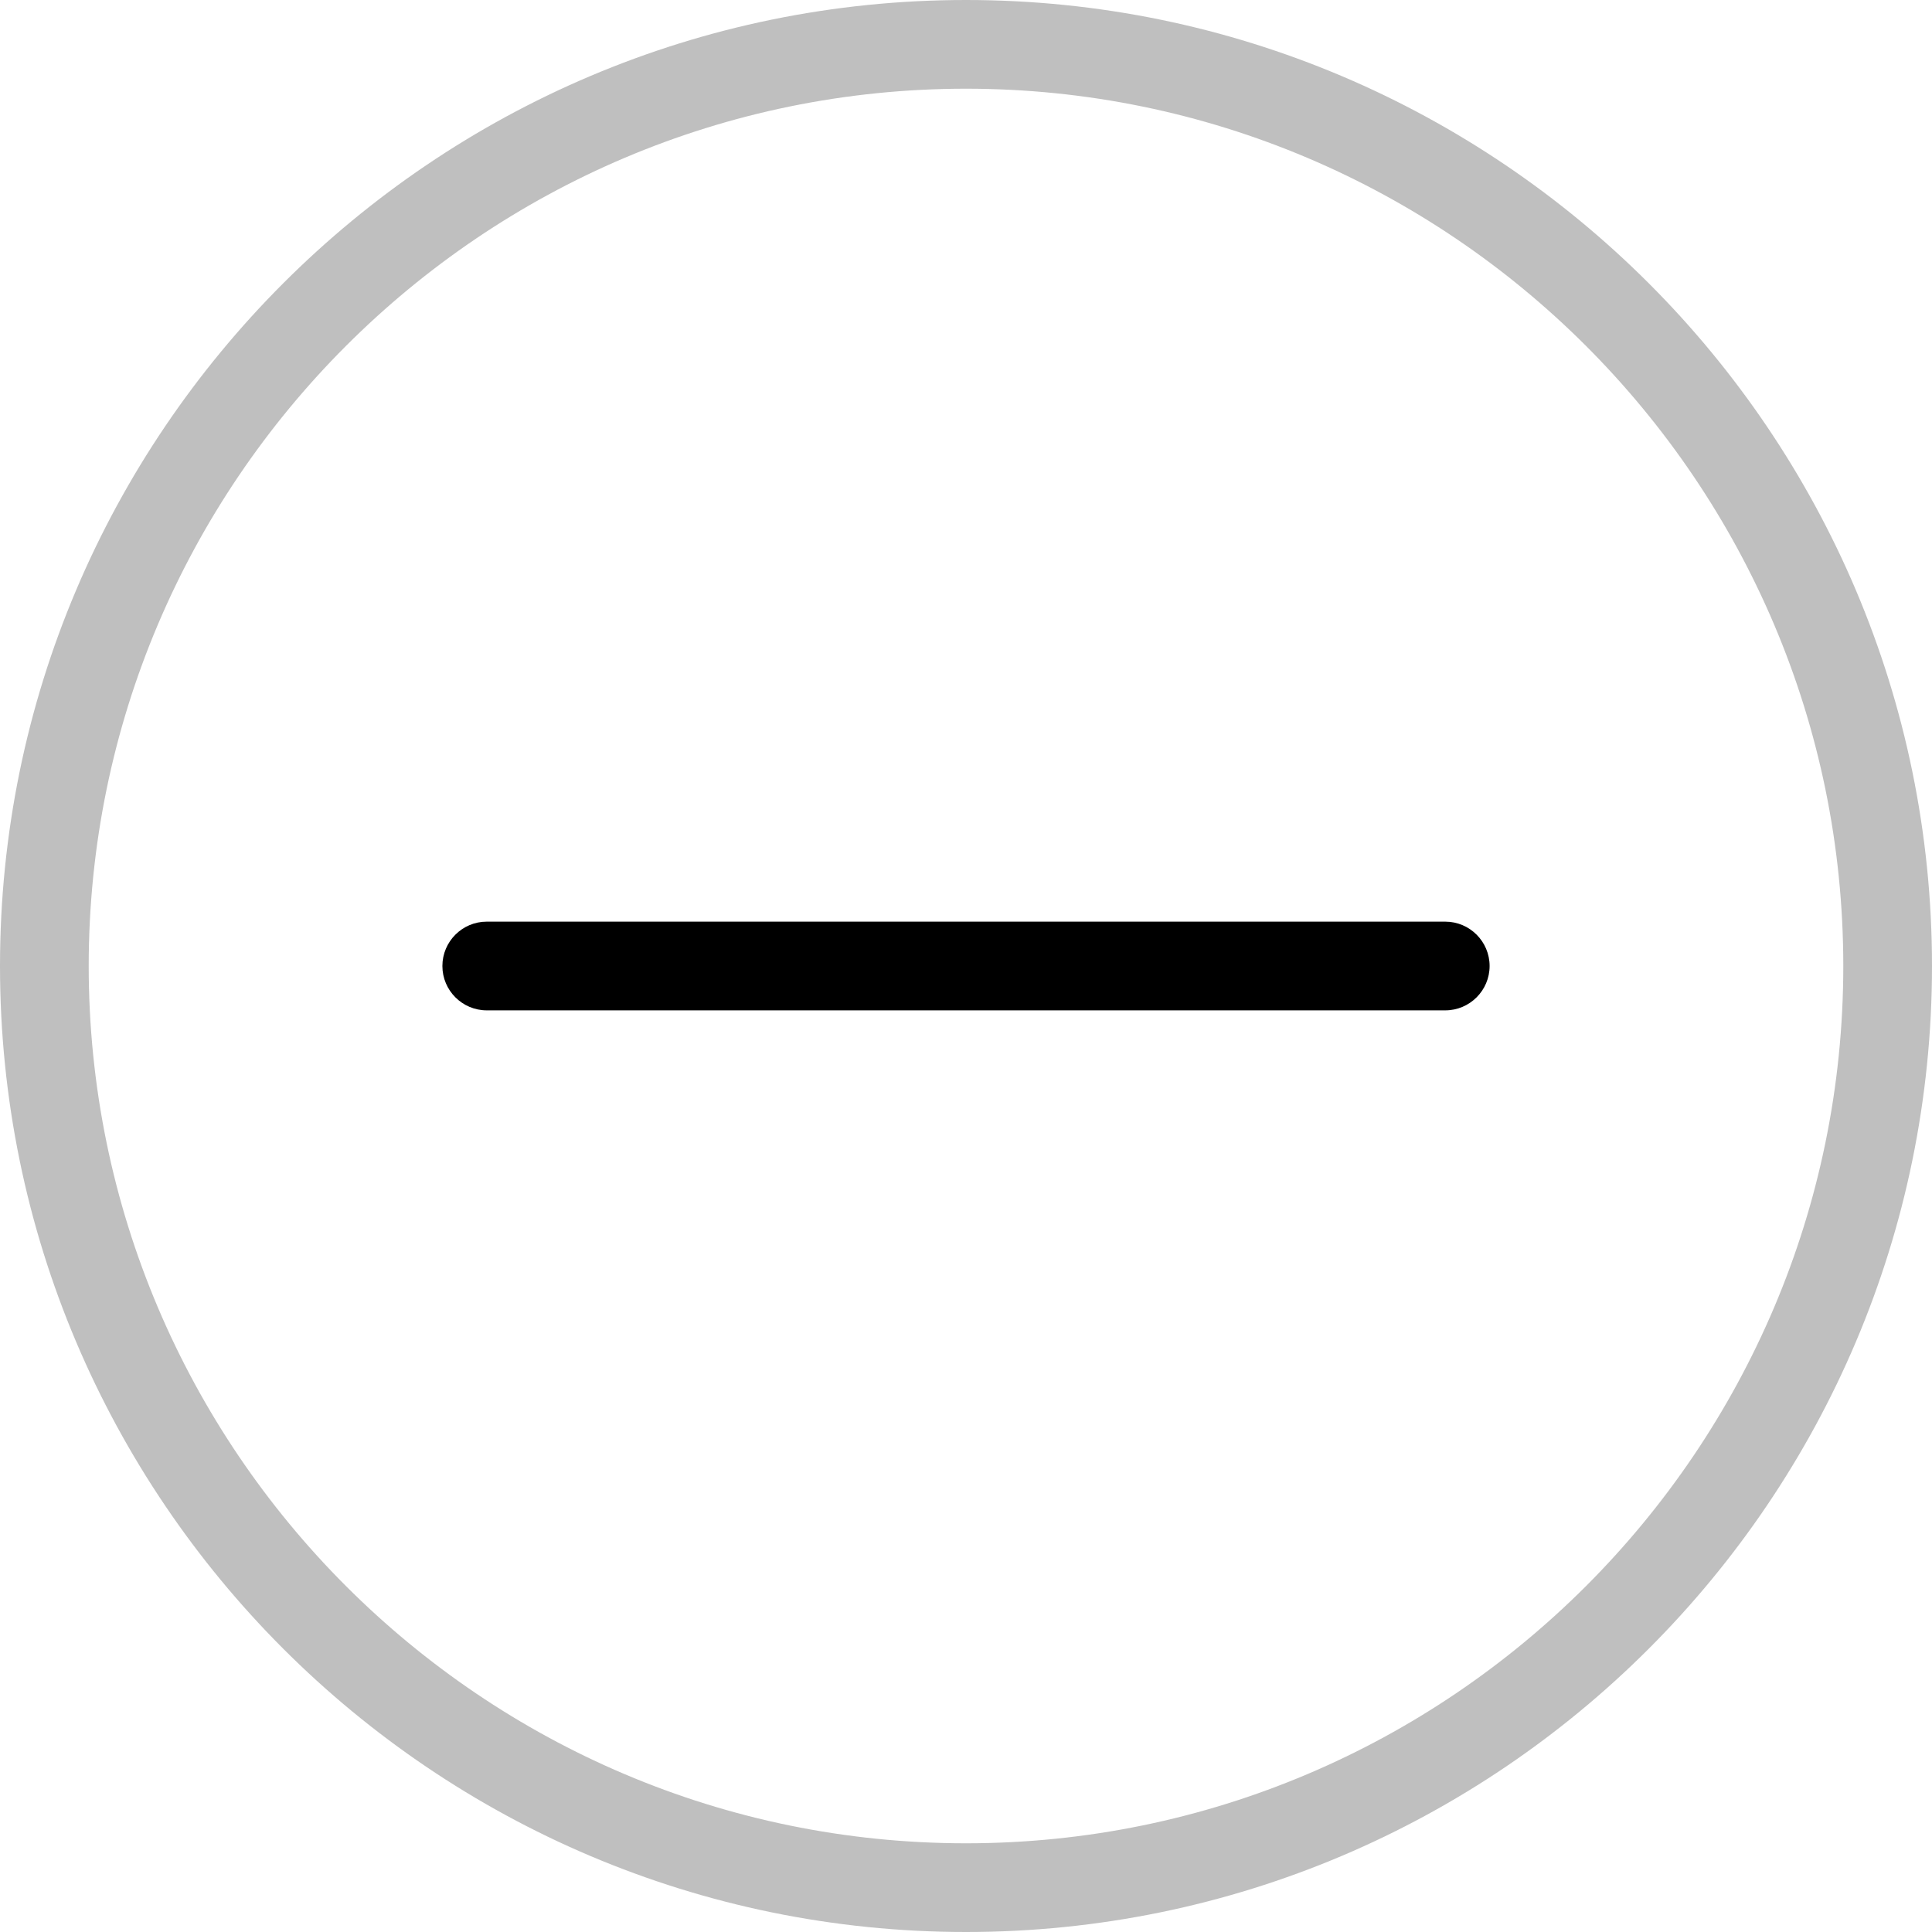
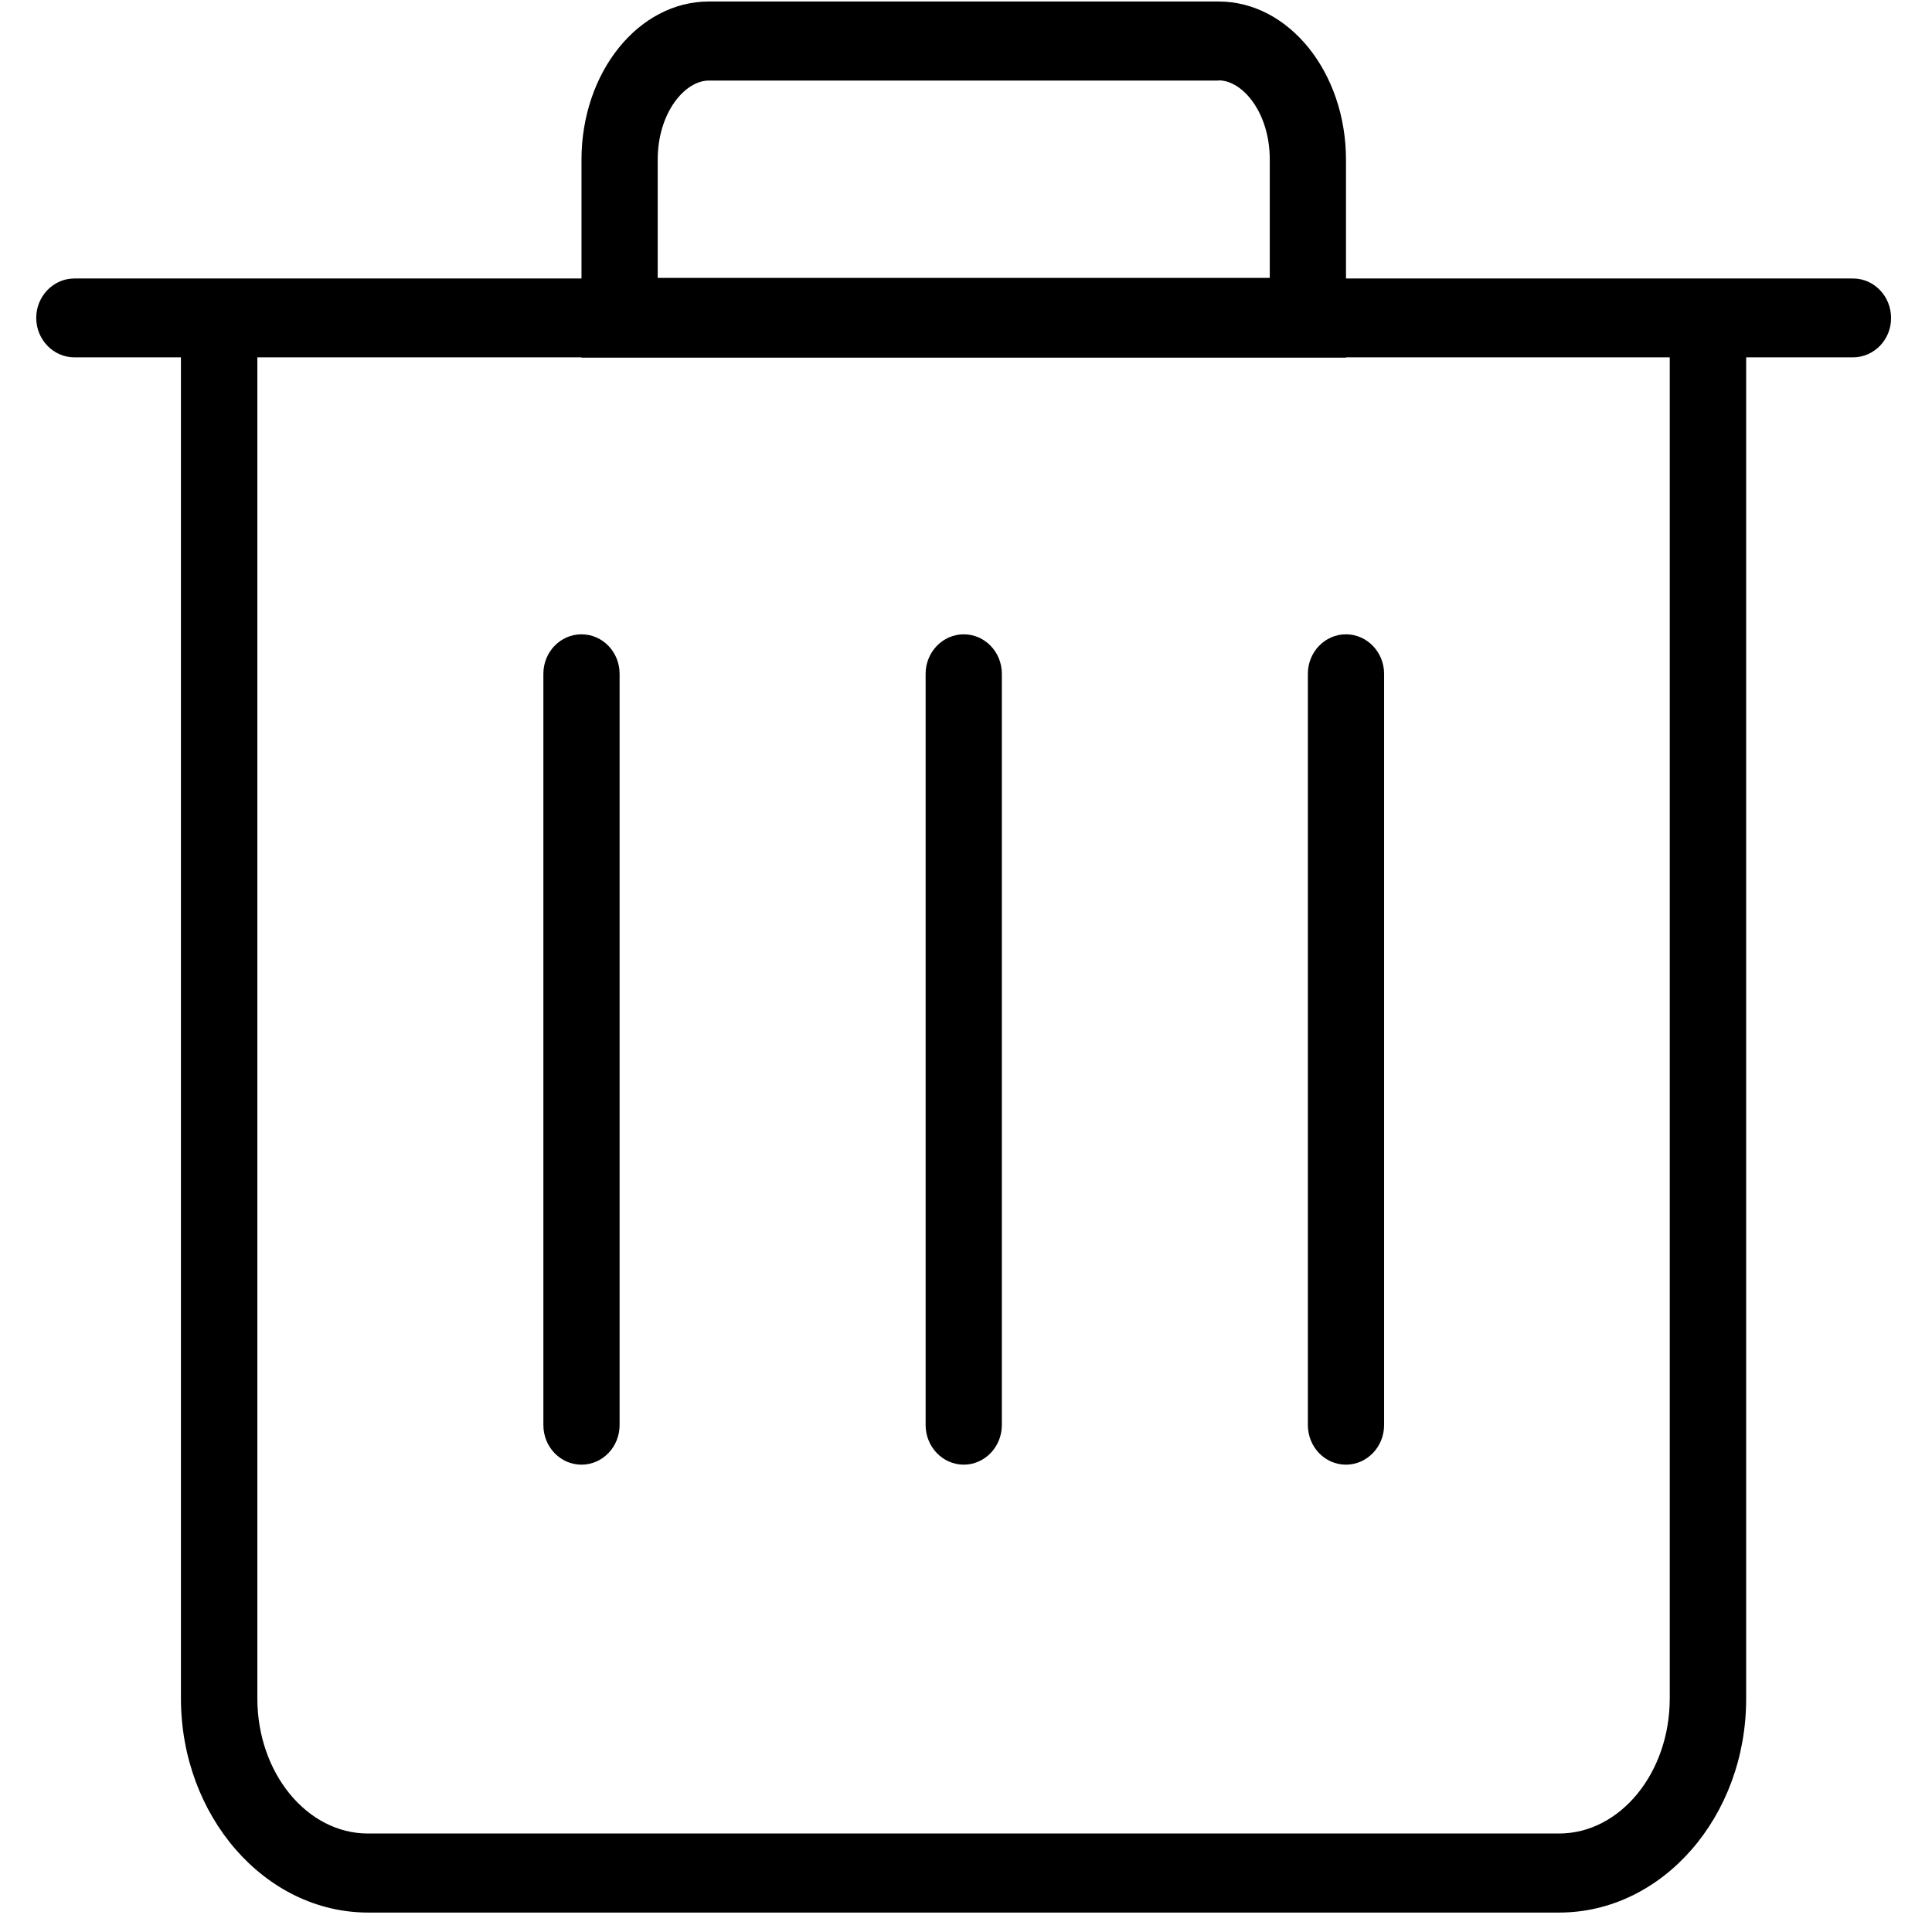
- <svg xmlns="http://www.w3.org/2000/svg" t="1595137909918" class="icon" viewBox="0 0 1024 1024" version="1.1" p-id="13673" width="200" height="200">
-   <path d="M512 0C229.682 0 0 229.682 0 512c0 282.317 229.682 512 512 512 282.317 0 512-229.683 512-512C1024 229.682 794.317 0 512 0z m0 976.982c-256.393 0-464.982-208.59-464.982-464.982S255.607 47.018 512 47.018 976.982 255.607 976.982 512 768.393 976.982 512 976.982z" p-id="13674" fill="#bfbfbf" />
-   <path d="M766.016 488.491H257.984c-12.962 0-23.509 10.546-23.509 23.509s10.546 23.509 23.509 23.509h508.031c12.963 0 23.509-10.546 23.509-23.509s-10.545-23.509-23.508-23.509z" p-id="13675" />
+ <svg xmlns="http://www.w3.org/2000/svg" t="1597141021273" class="icon" viewBox="0 0 1024 1024" version="1.1" p-id="4251" width="200" height="200">
+   <path d="M713.4 776.3c-11.2 0-20.2-9.4-20.2-21V357.1c0-11.5 9-20.9 20.2-20.9 11.1 0 20.2 9.4 20.2 20.9v398.2c0 11.6-9.1 21-20.2 21m-202.6 0c-11.1 0-20.2-9.4-20.2-21V357.1c0-11.5 9.1-20.9 20.2-20.9 11.2 0 20.2 9.4 20.2 20.9v398.2c0 11.6-9.1 21-20.2 21m-202.6 0c-11.2 0-20.2-9.4-20.2-21V357.1c0-11.5 9-20.9 20.2-20.9s20.2 9.4 20.2 20.9v398.2c0 11.6-9 21-20.2 21M645.9 42.6c12.8 0 27.1 17.2 27.1 41.9v62.8H348.6V84.6c0-24.7 14.3-41.9 27.1-41.9h270.2m0-41.9H375.7c-37.3 0-67.5 37.5-67.5 83.9v104.8h405.2V84.7c0-46.4-30.3-83.9-67.5-83.9" p-id="4252" />
+   <path d="M982.1 189.4H39.4c-11.1 0-20.2-9.4-20.2-20.9 0-11.5 9.1-20.9 20.2-20.9h942.7c11.2 0 20.2 9.4 20.2 20.9 0.1 11.5-9 20.9-20.2 20.9" p-id="4253" />
+   <path d="M826.4 1013.7H195.1c-54.6 0-99.2-51-99.2-113.6V159.5h40.5v740.7c0 39.5 26.3 71.6 58.6 71.6h631.3c32.4 0 58.7-32.1 58.7-71.6V159.5h40.5v740.7c0.1 62.6-44.4 113.5-99.1 113.5" p-id="4254" />
</svg>
